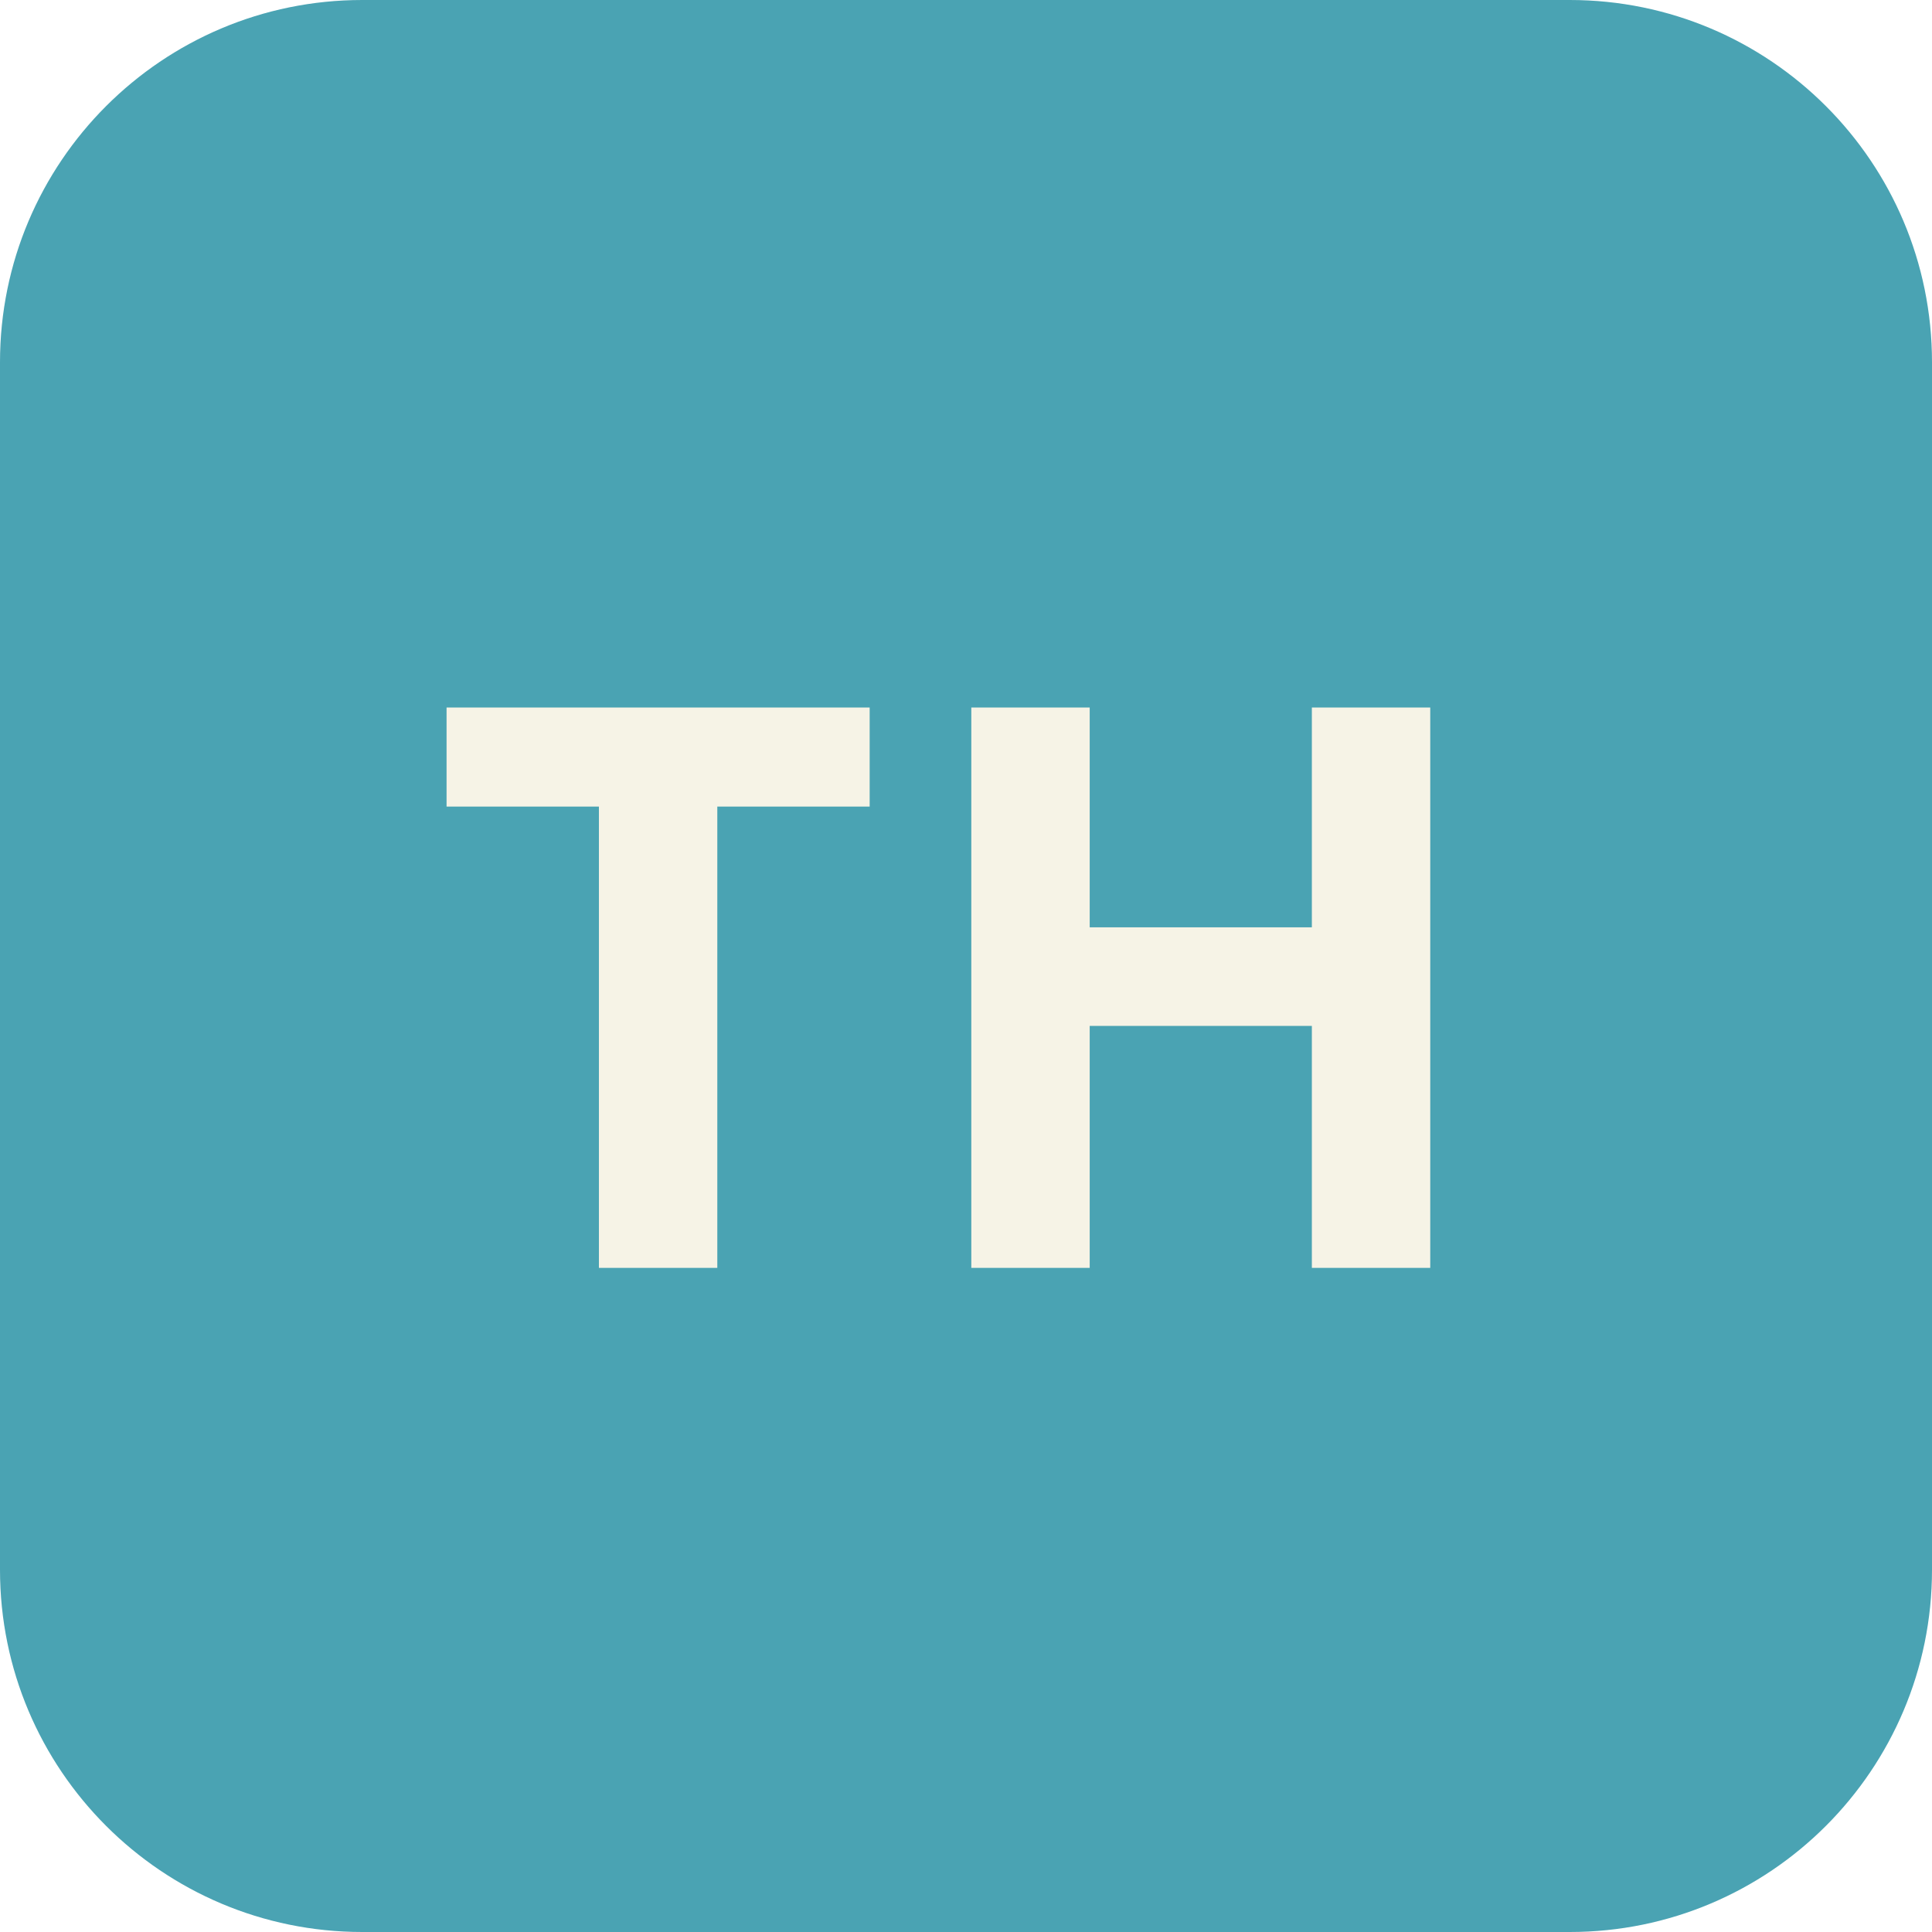
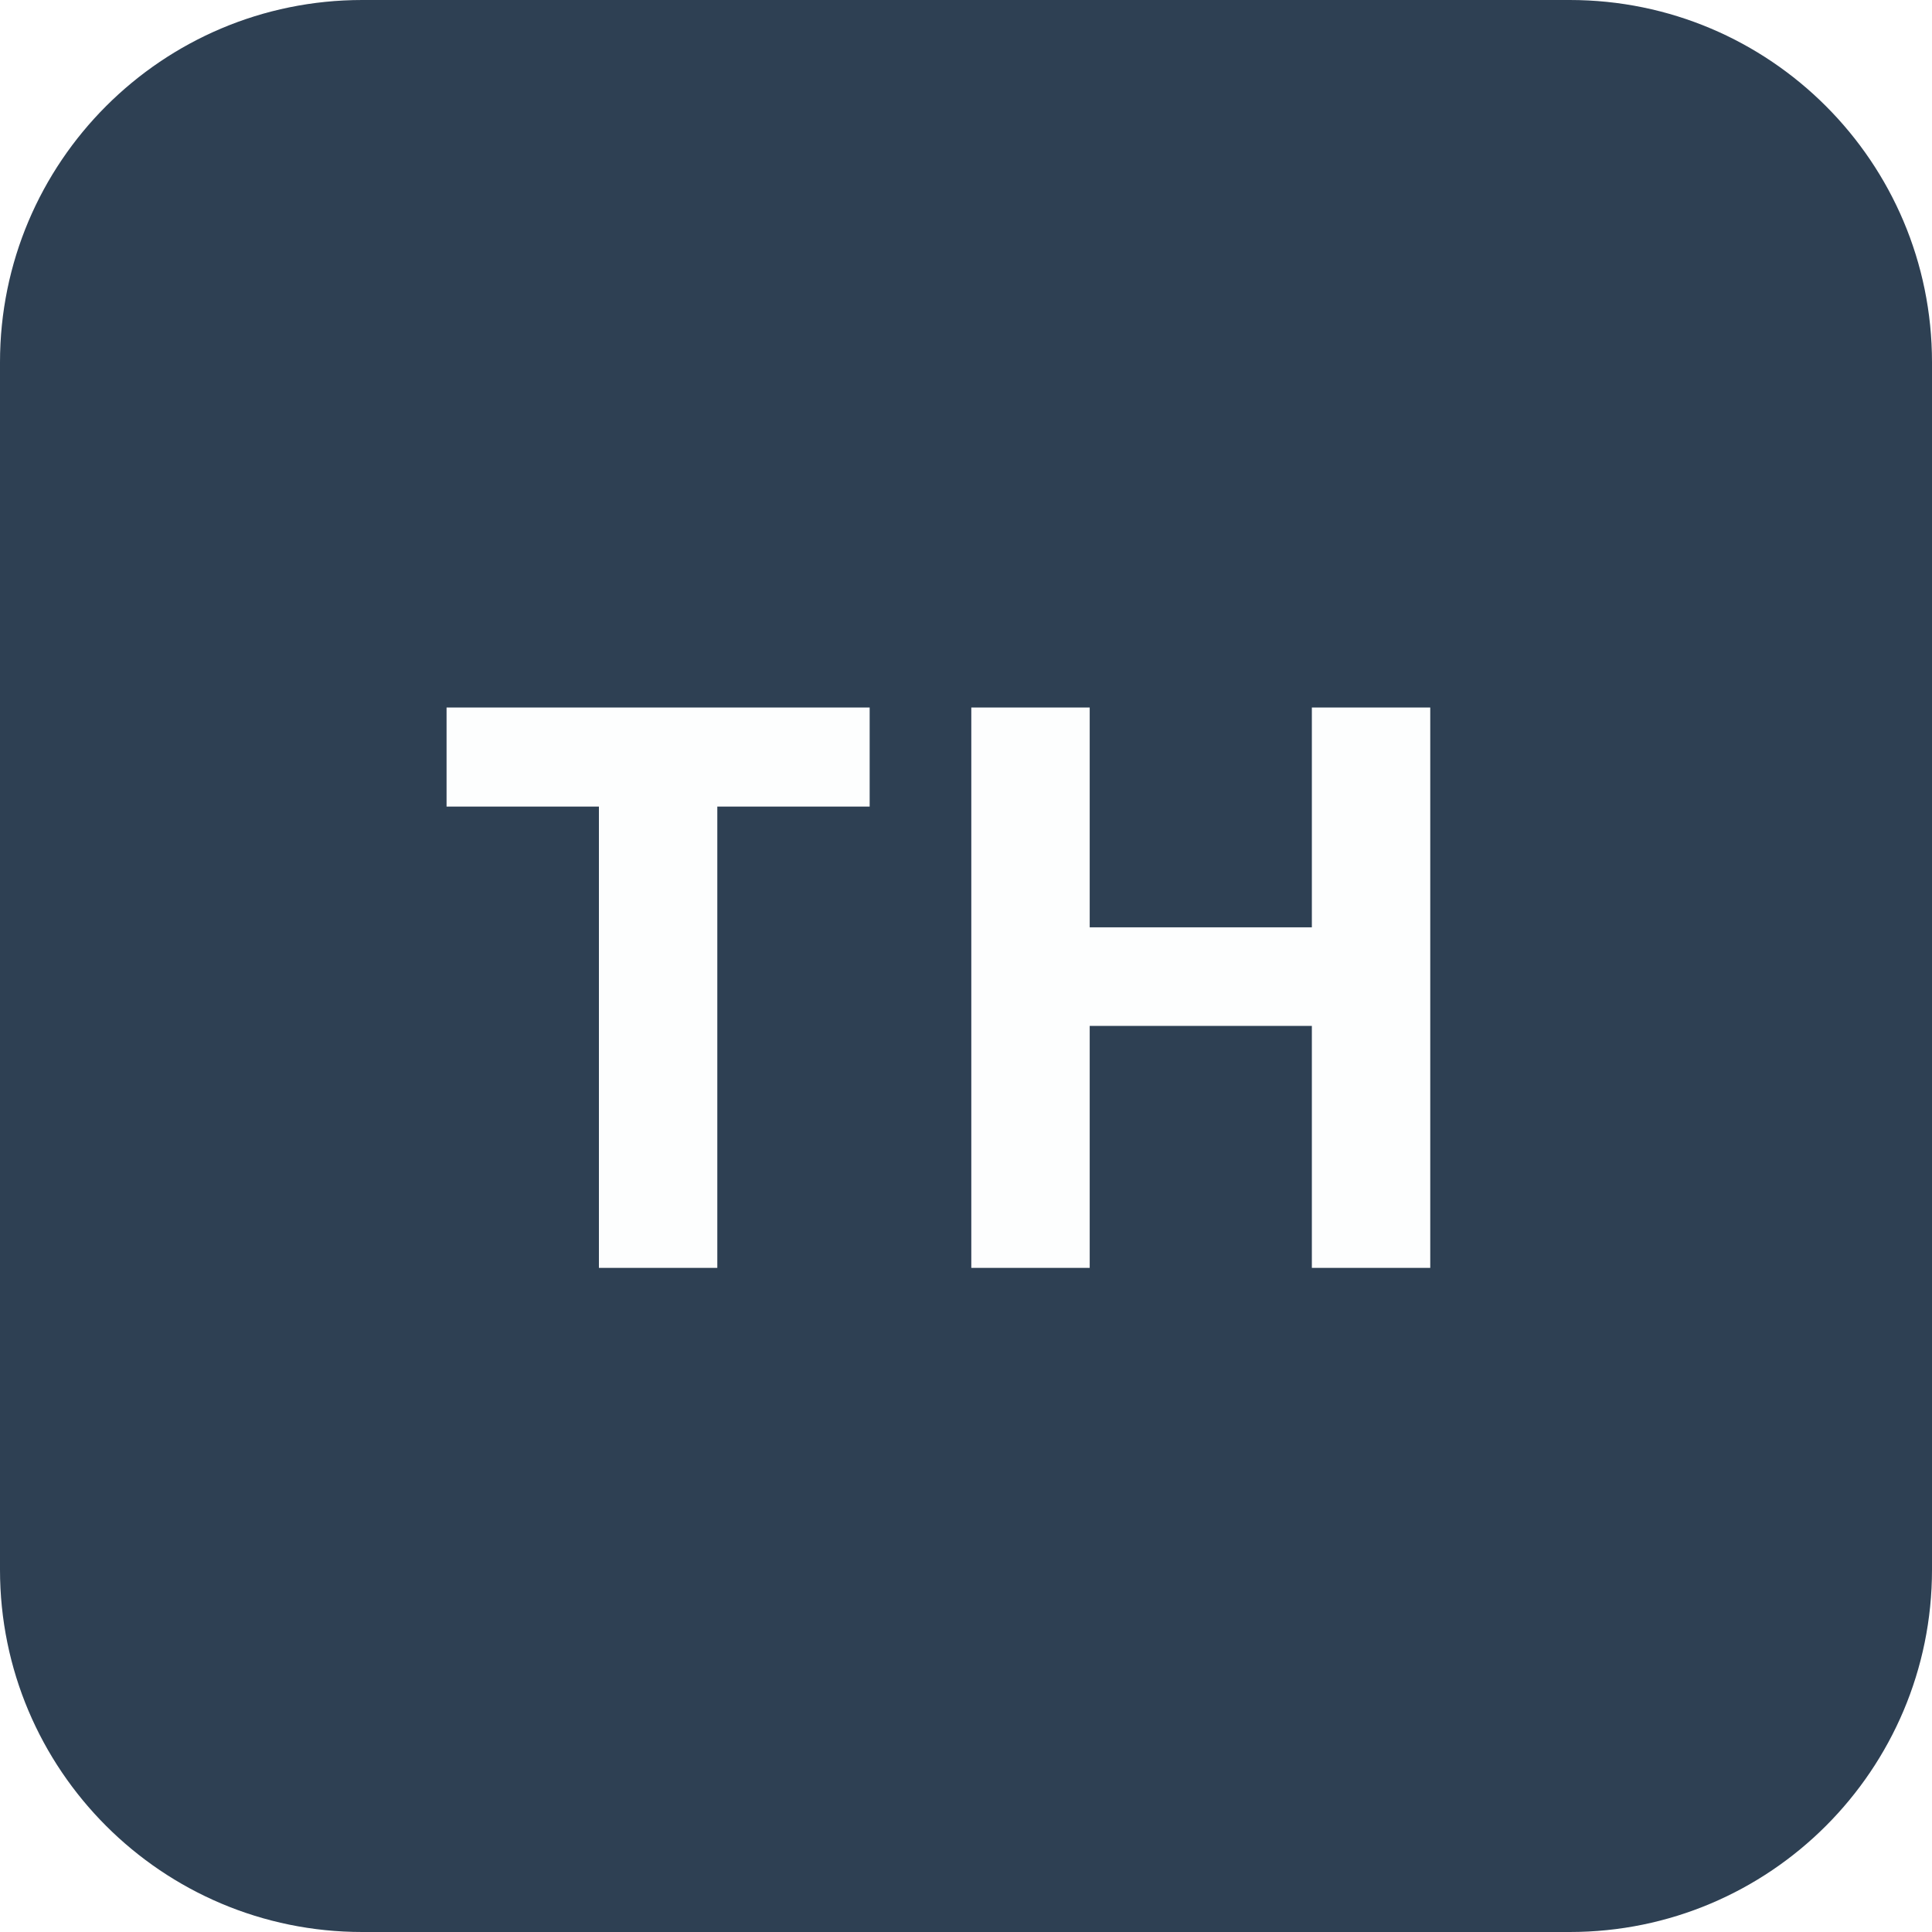
<svg xmlns="http://www.w3.org/2000/svg" viewBox="0 0 64 64" role="img" aria-label="TH">
-   <rect width="64" height="64" rx="12" fill="#4AA3B3" />
-   <text x="32" y="42" text-anchor="middle" font-family="Noto Sans JP, Hiragino Sans, sans-serif" font-size="26" font-weight="700" fill="#F6F3E6" letter-spacing="0.5">TH</text>
+   <rect width="64" height="64" rx="12" fill="#2E4053" />
+   <text x="32" y="42" text-anchor="middle" font-family="Noto Sans JP, Hiragino Sans, sans-serif" font-size="26" font-weight="700" fill="#FDFEFE" letter-spacing="0.5">TH</text>
</svg>
